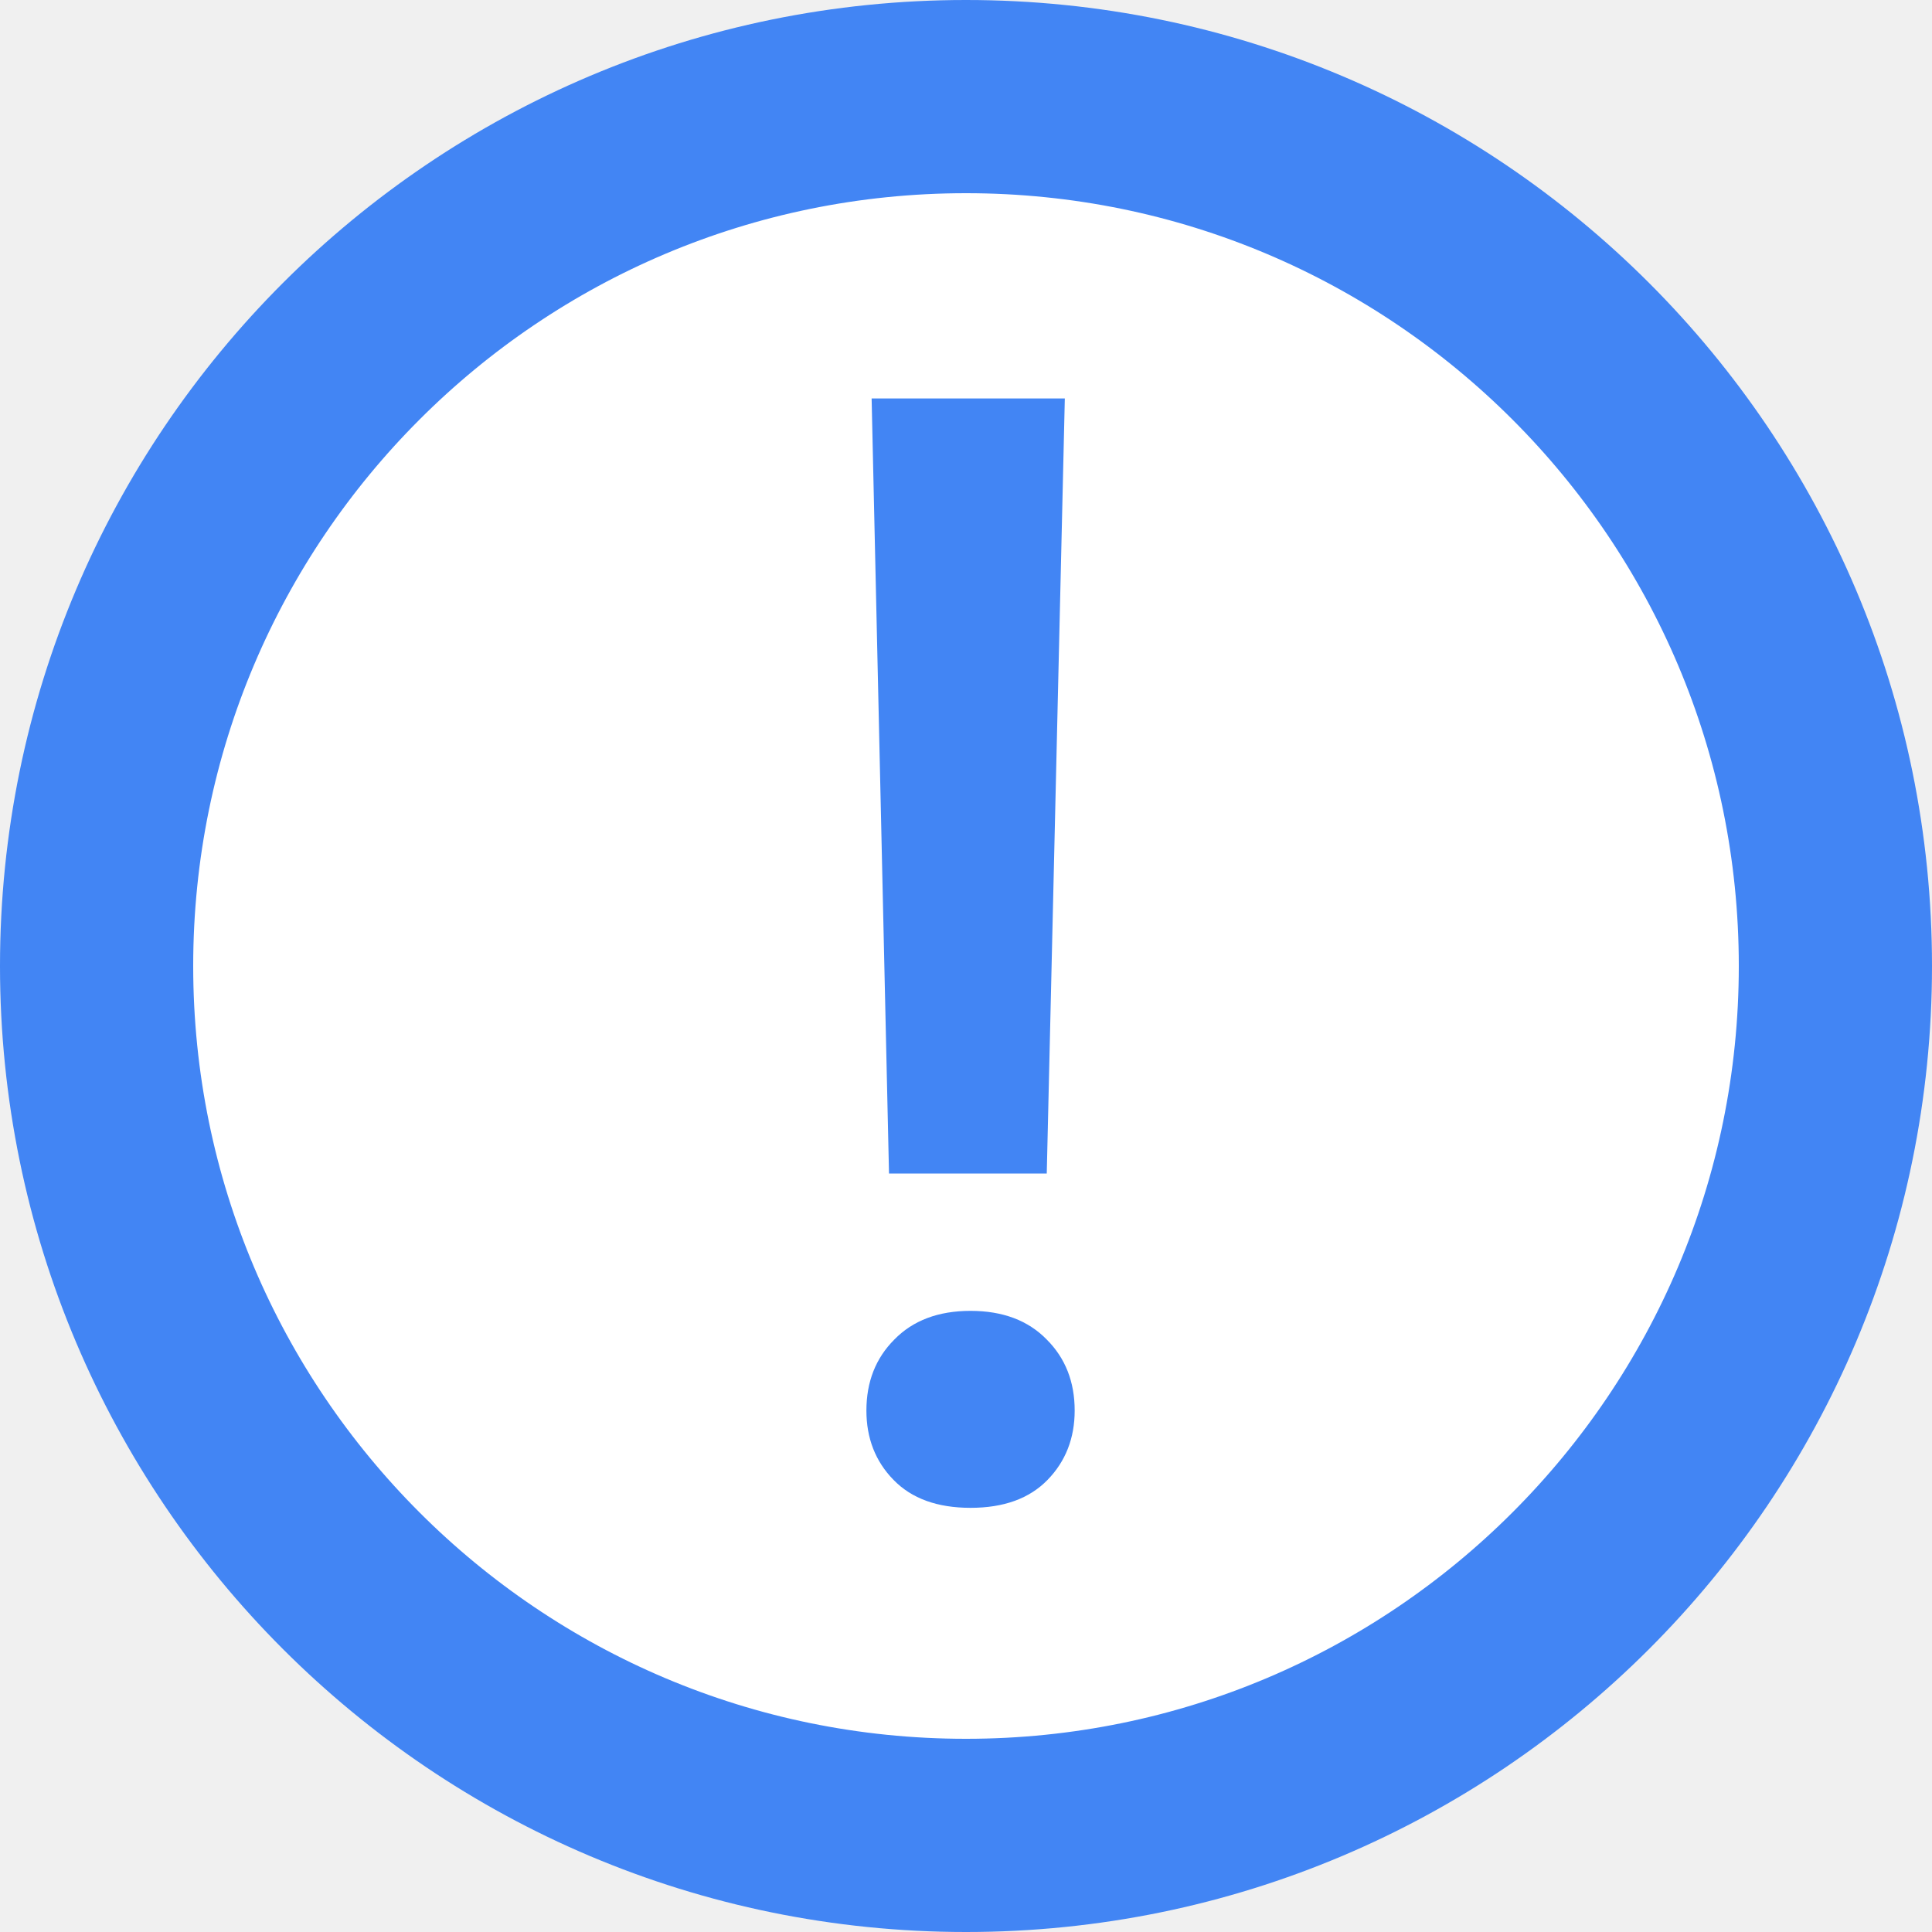
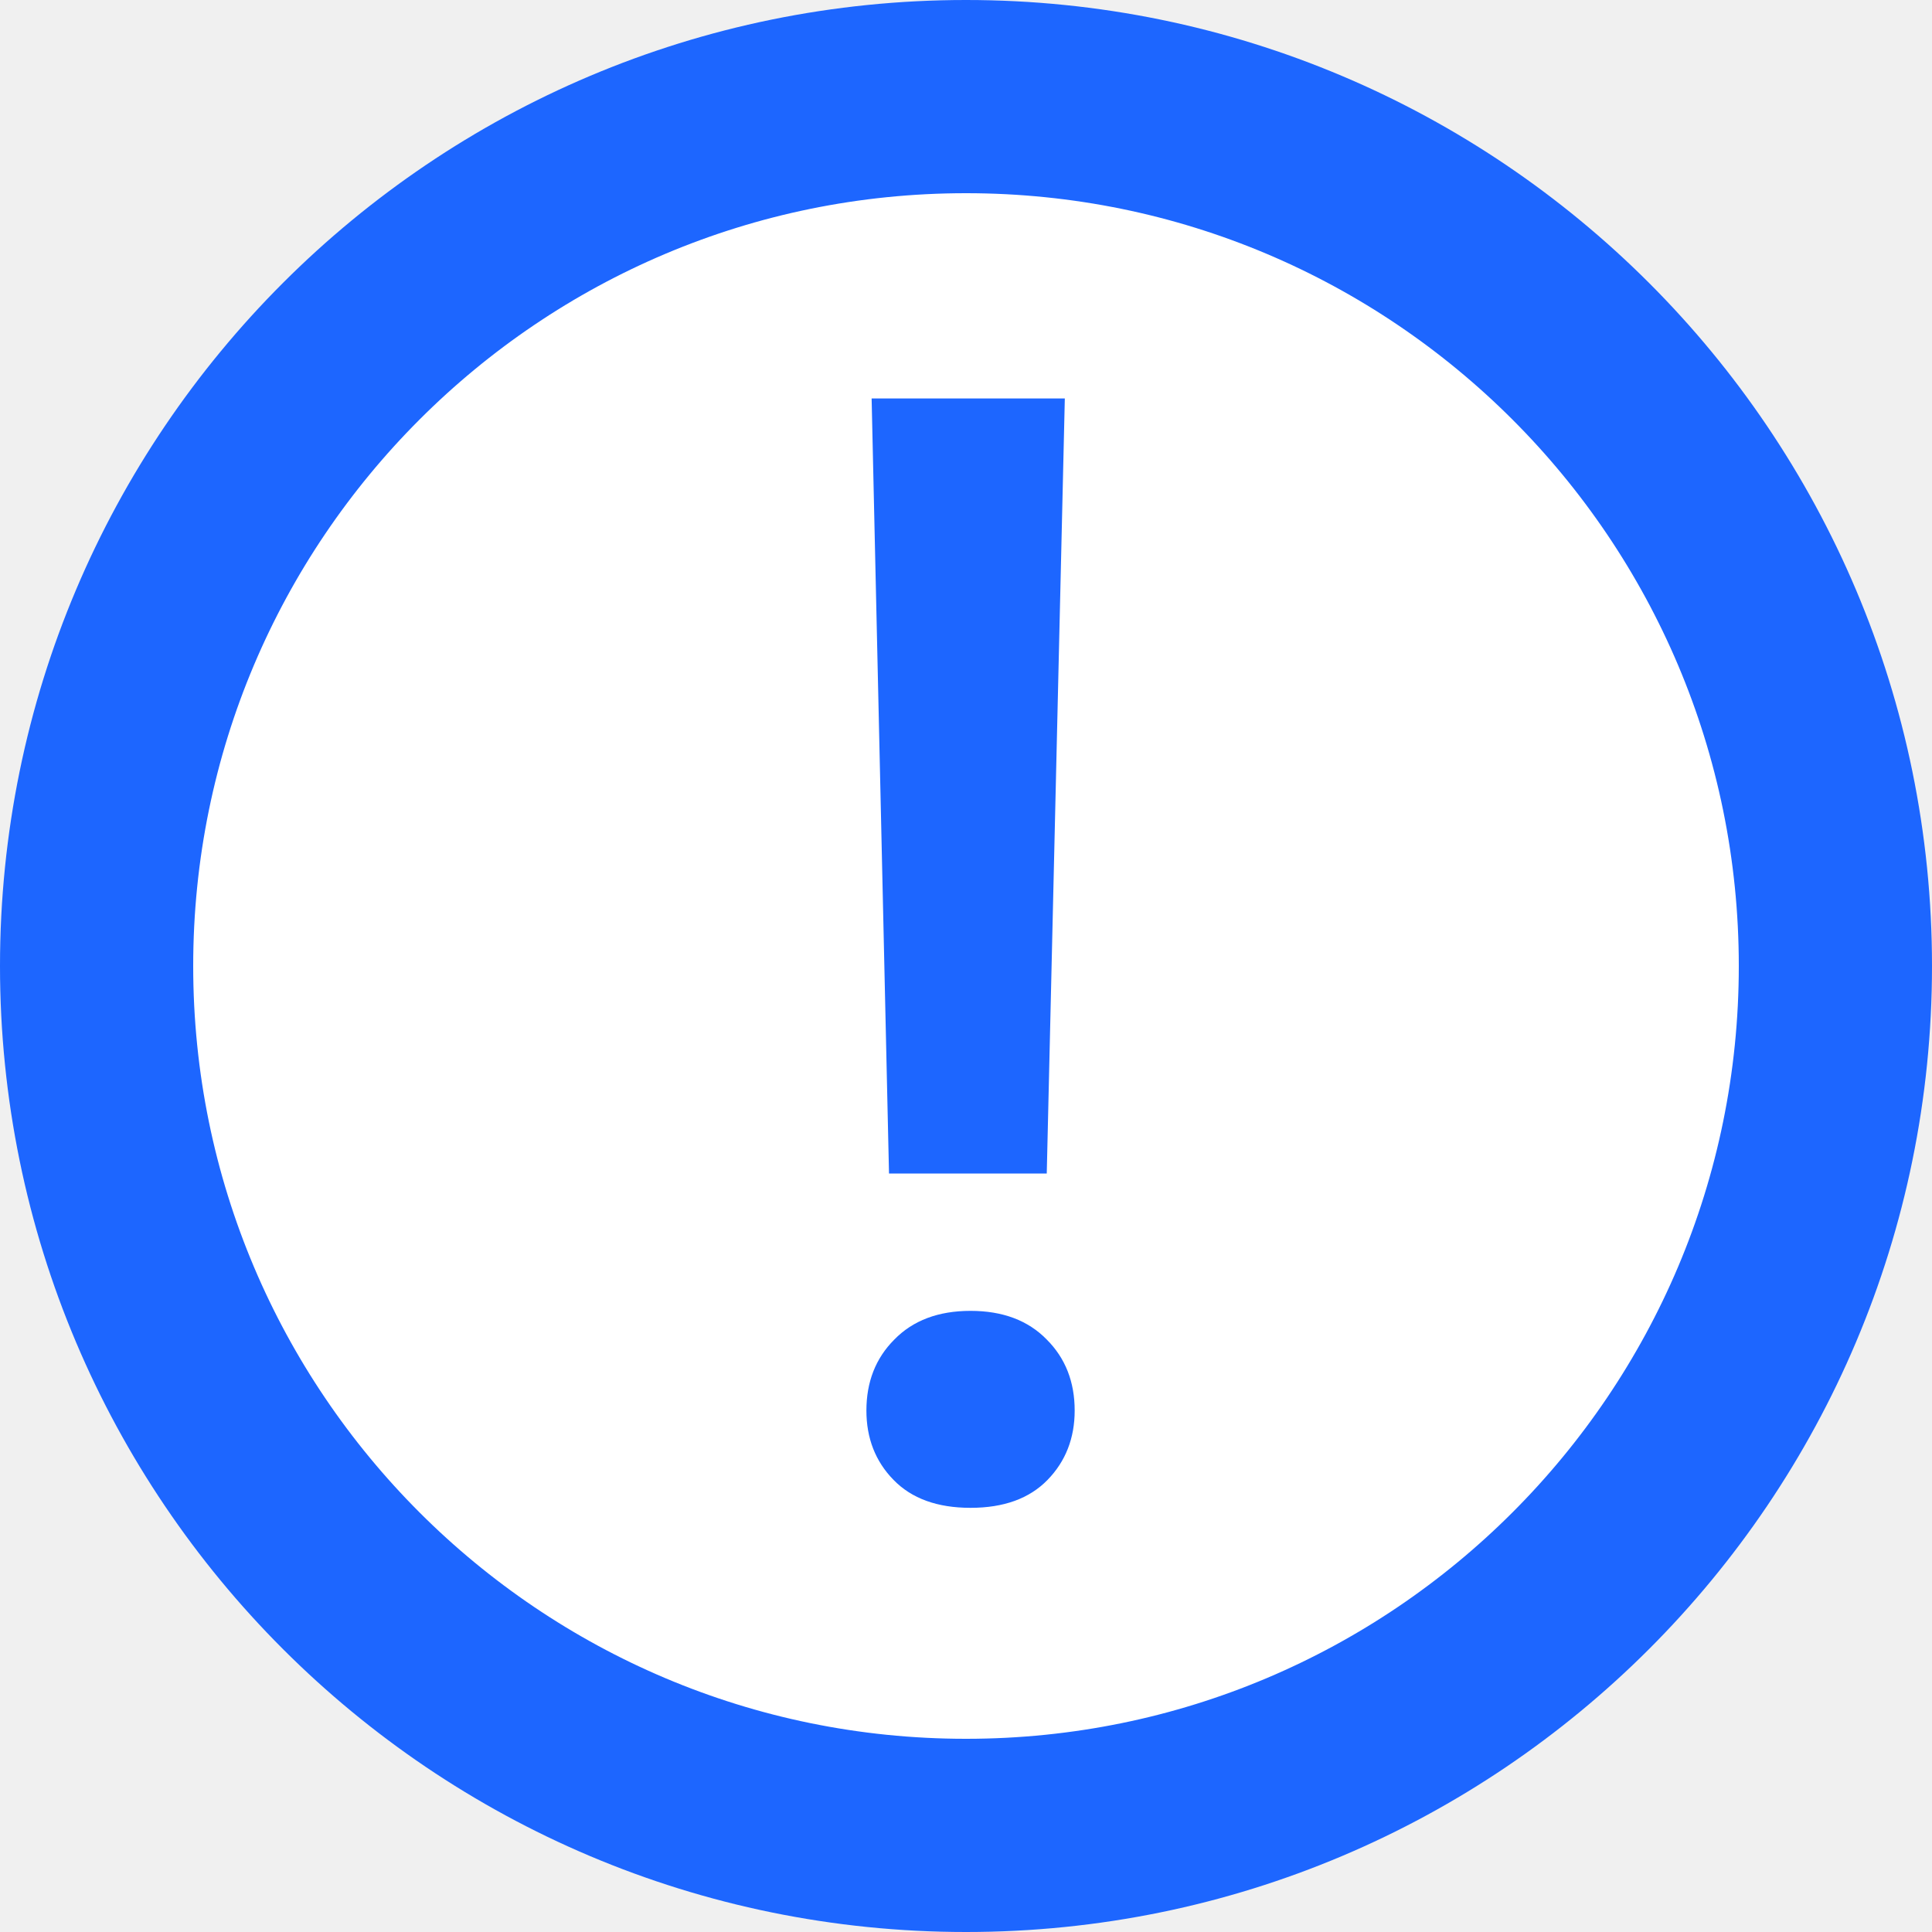
<svg xmlns="http://www.w3.org/2000/svg" width="20" height="20" viewBox="0 0 20 20" fill="none">
-   <rect x="1" y="1" width="18" height="18" rx="9" fill="white" stroke="#4285F4" stroke-width="2" />
-   <path d="M10.836 12.148H9.203L9.023 4.125H11.023L10.836 12.148ZM8.969 14.602C8.969 14.305 9.065 14.06 9.258 13.867C9.451 13.669 9.714 13.57 10.047 13.57C10.38 13.57 10.643 13.669 10.836 13.867C11.029 14.06 11.125 14.305 11.125 14.602C11.125 14.888 11.031 15.128 10.844 15.32C10.656 15.513 10.391 15.609 10.047 15.609C9.703 15.609 9.438 15.513 9.25 15.32C9.062 15.128 8.969 14.888 8.969 14.602Z" fill="#4285F4" />
+   <rect x="1" y="1" width="18" height="18" rx="9" fill="white" stroke="#1D66FF" stroke-width="2" />
+   <path d="M10.836 12.148H9.203L9.023 4.125H11.023L10.836 12.148ZM8.969 14.602C8.969 14.305 9.065 14.06 9.258 13.867C9.451 13.669 9.714 13.57 10.047 13.57C10.38 13.57 10.643 13.669 10.836 13.867C11.029 14.06 11.125 14.305 11.125 14.602C11.125 14.888 11.031 15.128 10.844 15.32C10.656 15.513 10.391 15.609 10.047 15.609C9.703 15.609 9.438 15.513 9.25 15.32C9.062 15.128 8.969 14.888 8.969 14.602Z" fill="#1D66FF" />
</svg>
